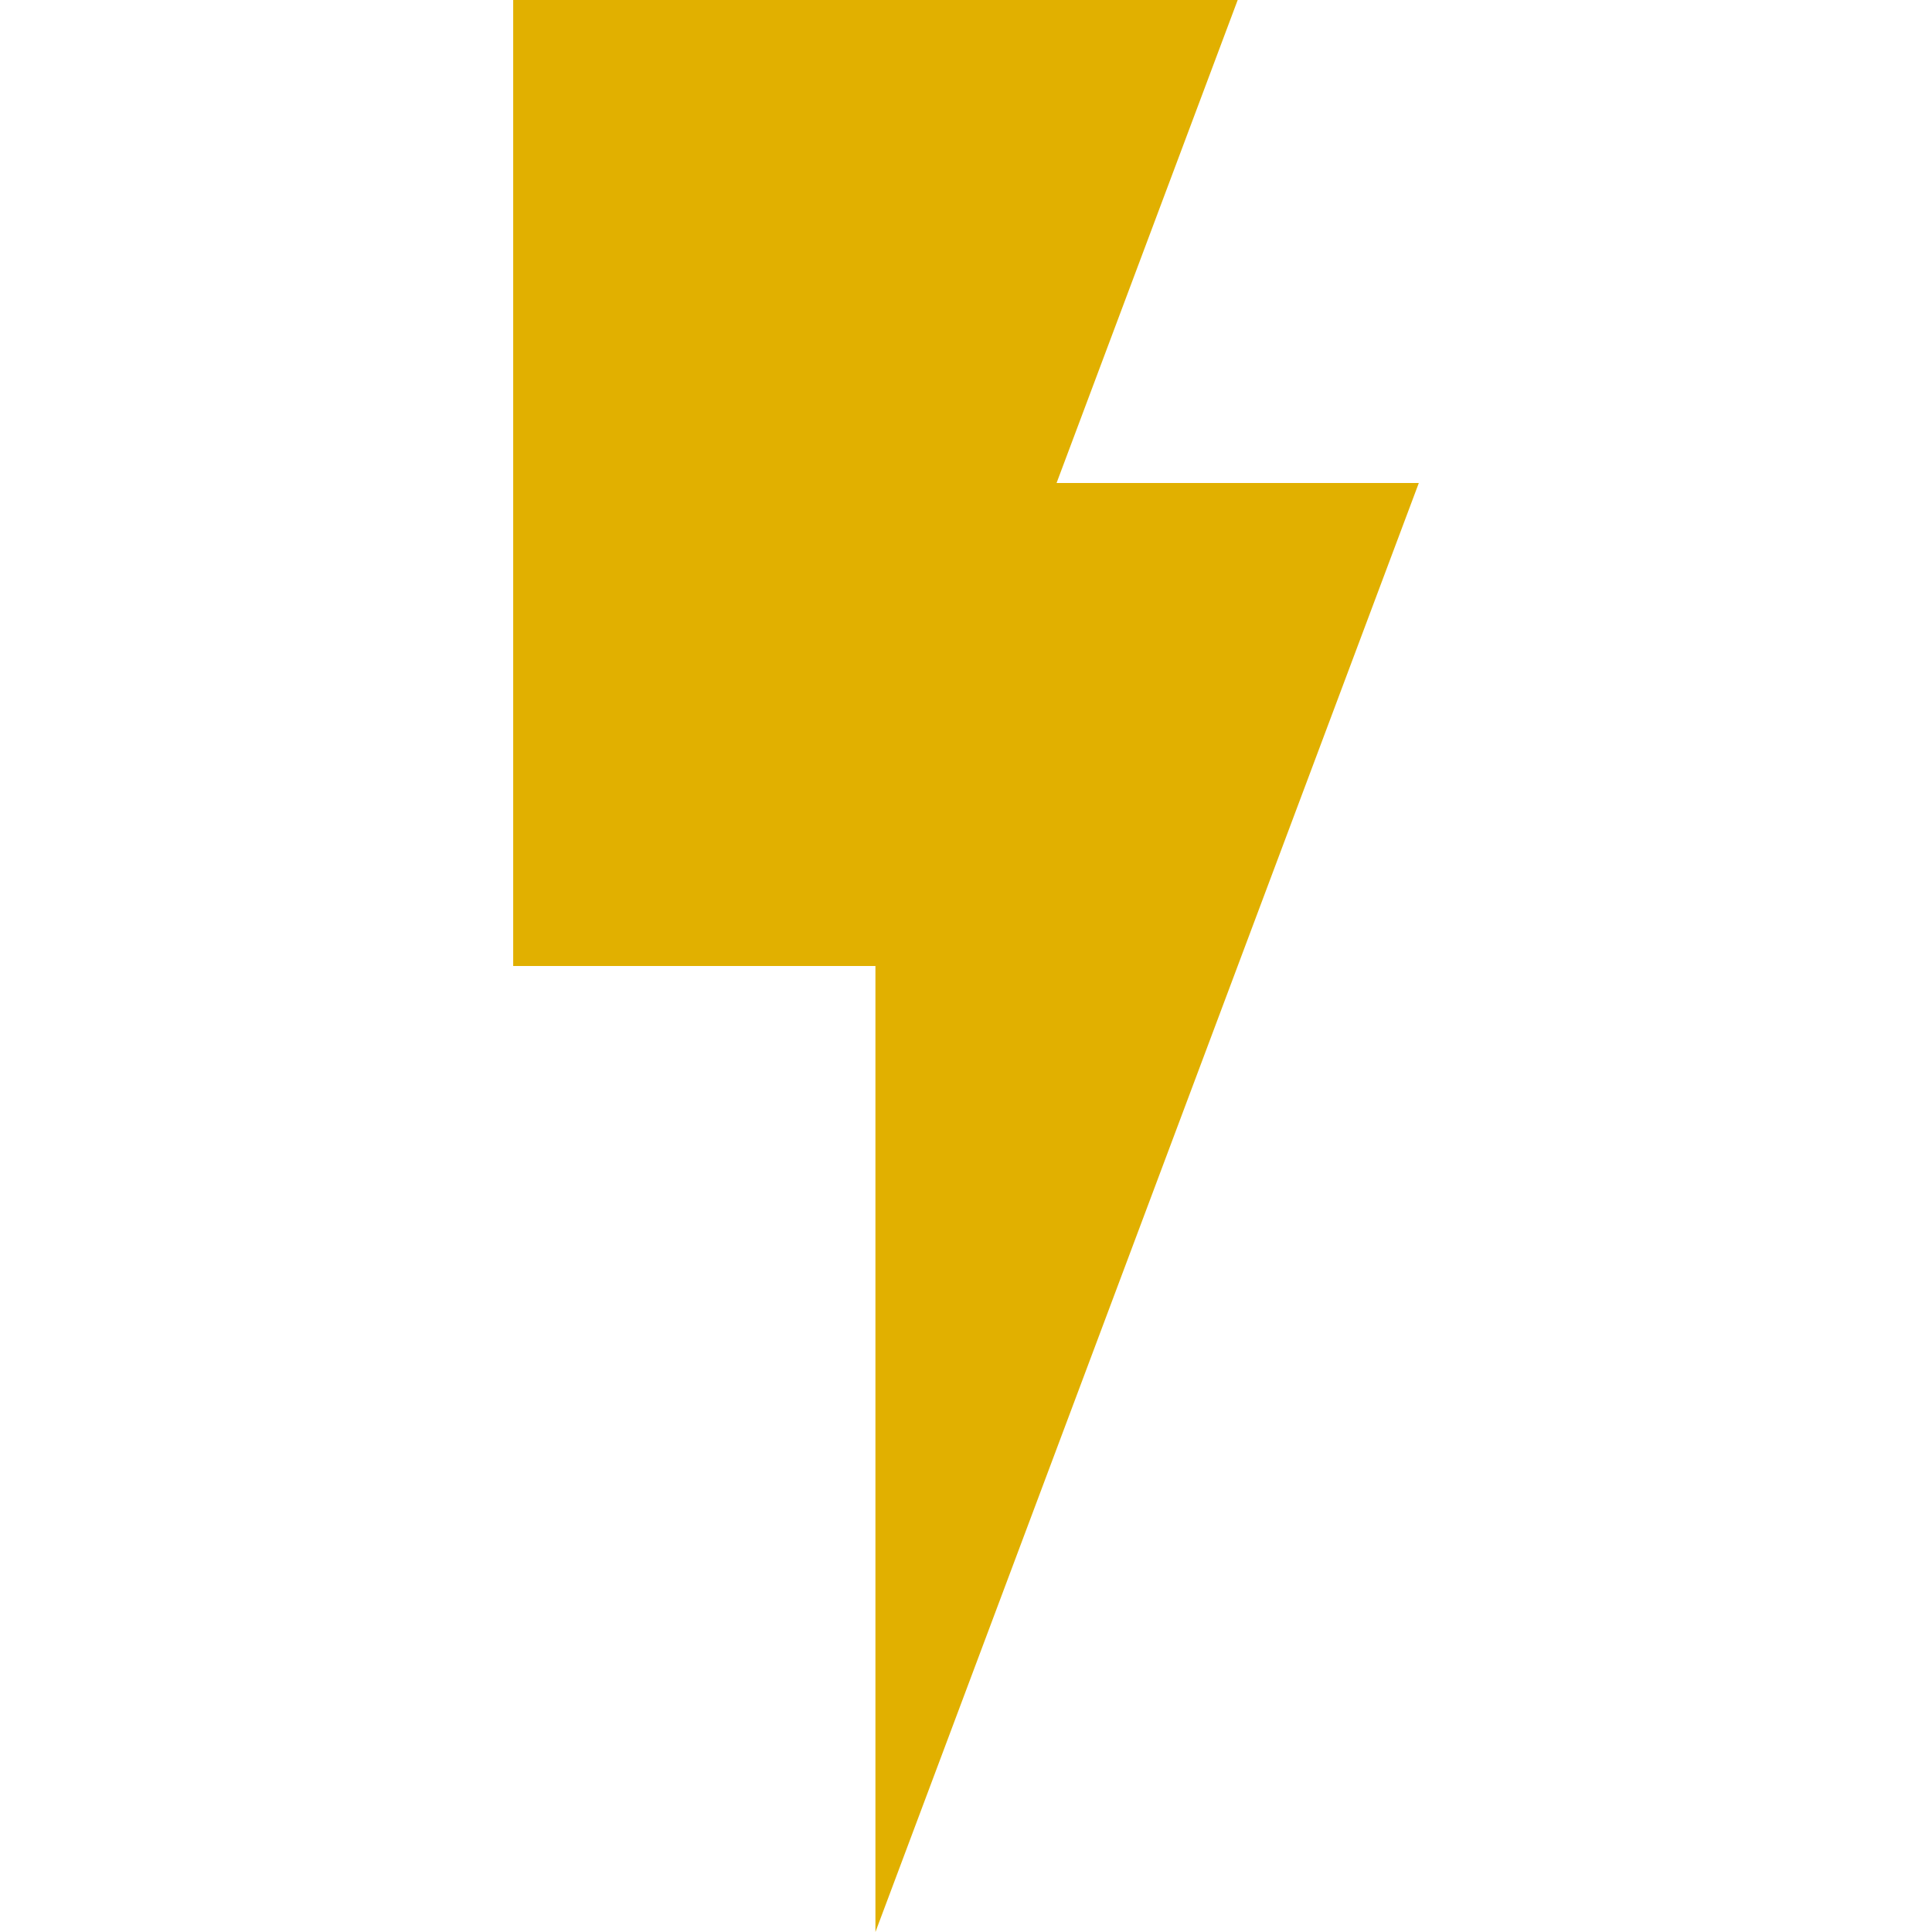
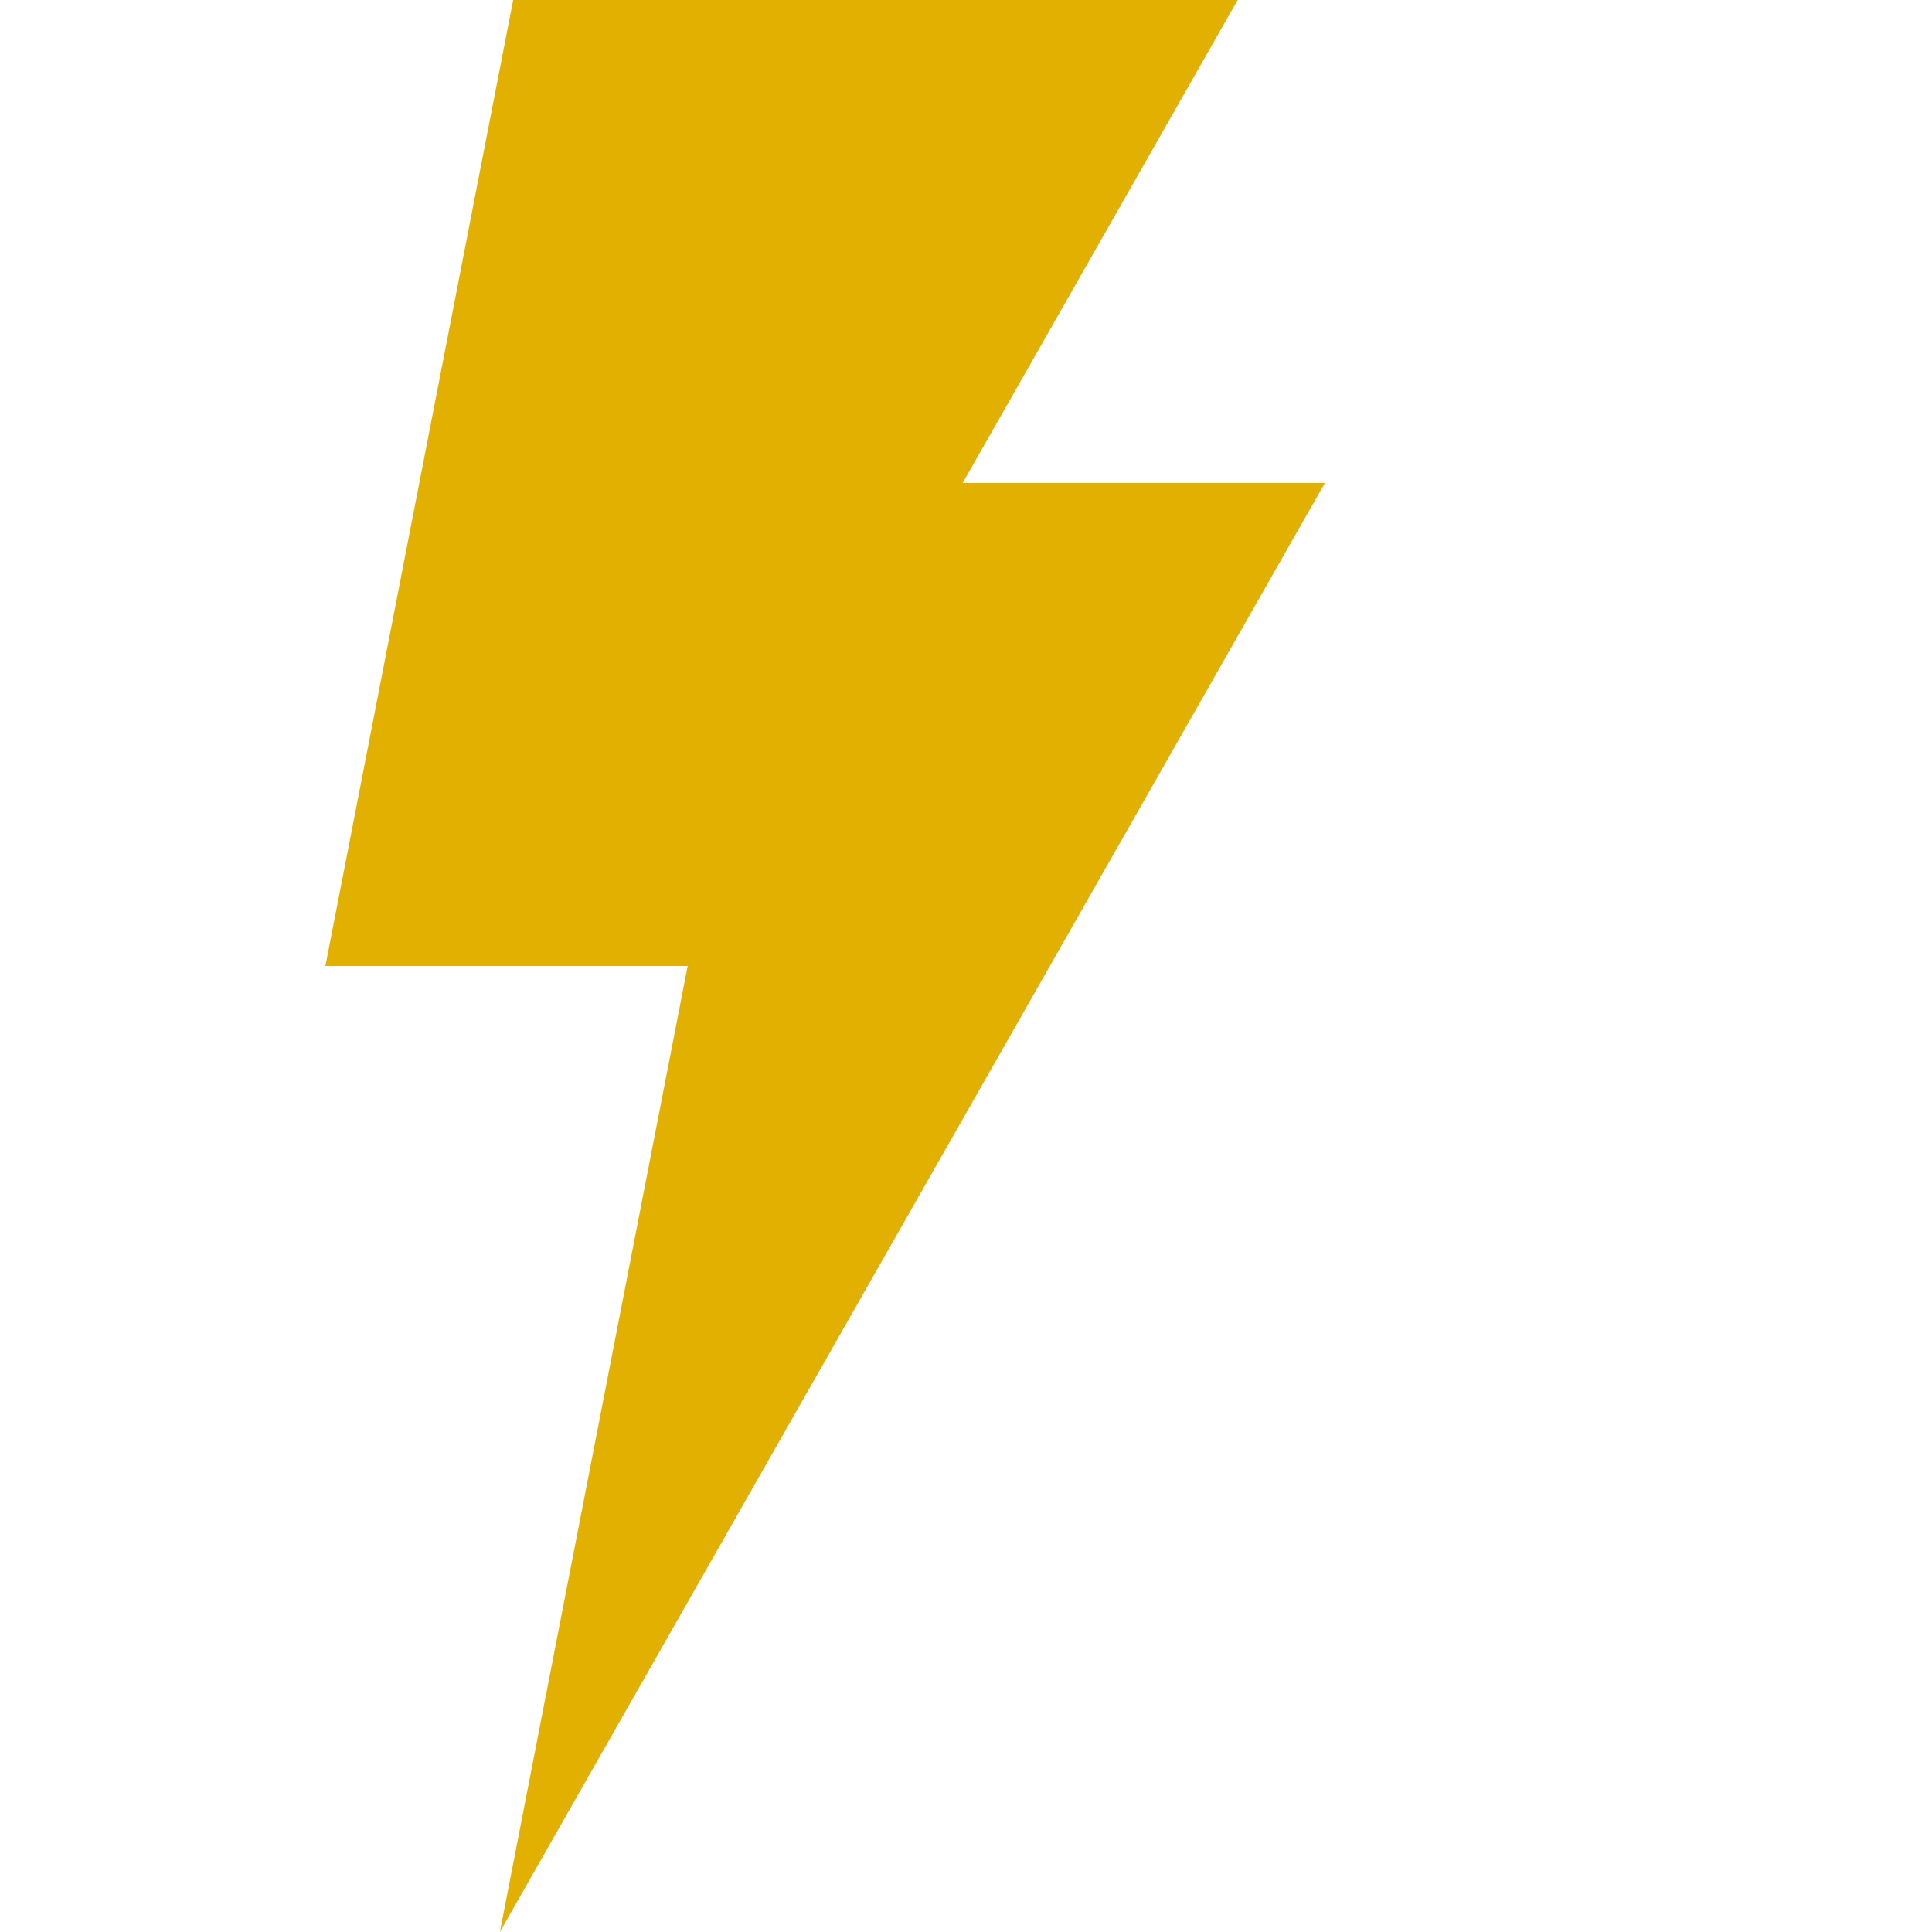
<svg xmlns="http://www.w3.org/2000/svg" width="256" height="256" viewBox="0 0 256 256" fill="none">
  <style>
-     svg{background: #0004}
+     svg{background: #0004; transform: skew(-11deg)}
    
        #lightning{
        animation:  lightning 1.5s linear infinite normal,
                    move 4.5s linear infinite normal;
    }

    @keyframes lightning{
        0%{opacity: 0}
        1%{opacity: 1}
        12%{opacity: 1}
        13%{opacity: .3}
        24%{opacity: .3}
        25%{opacity: 1}
        39%{opacity: 1}
        73%{opacity: 0}
        100%{opacity: 0}
    }
    @keyframes move{
        0%{transform: translateX(0)}
        32%{transform: translateX(0)}
        33%{transform: translateX(-48px)}
        65%{transform: translateX(-48px)}
        66%{transform: translateX(48px)}
        99%{transform: translateX(48px)}
        100%{transform: translateX(0)}
    }
</style>
  <g id="11d">
    <g id="lightning">
      <path d="M116 64V256L188 64H116Z" fill="#E1B000" />
      <path d="M68 128V0H164L116 128H68Z" fill="#E1B000" />
    </g>
  </g>
</svg>
